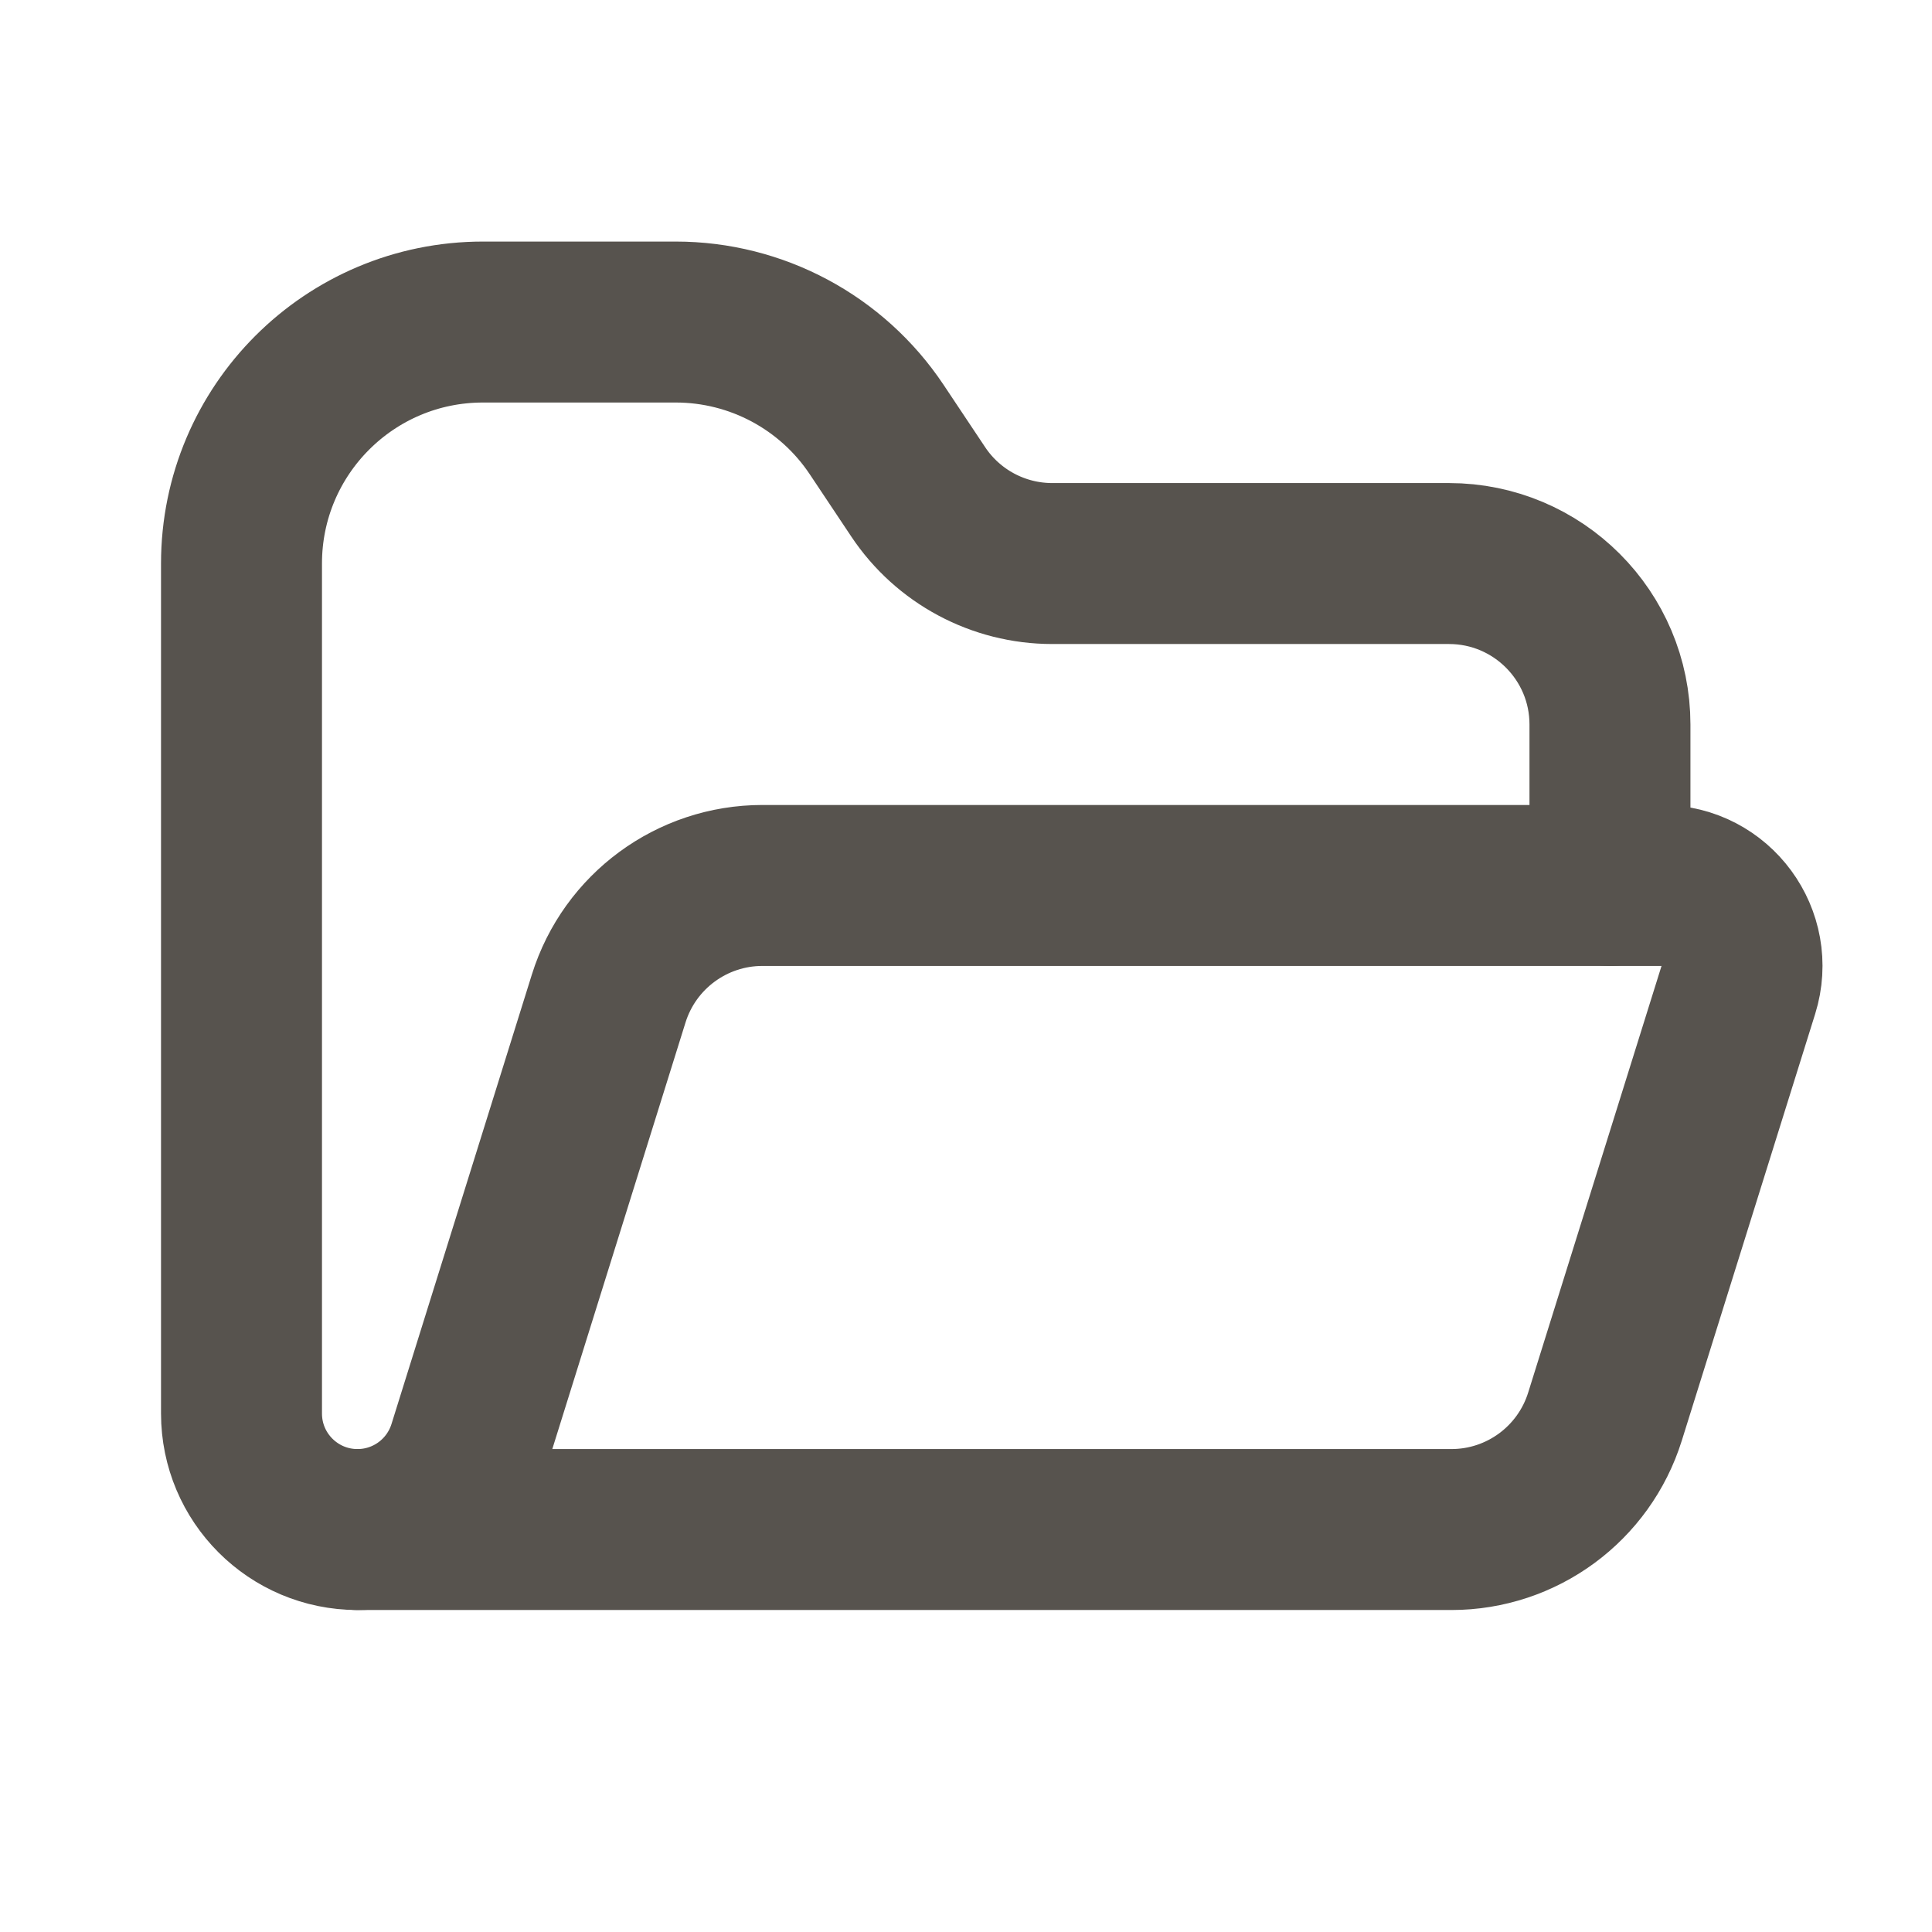
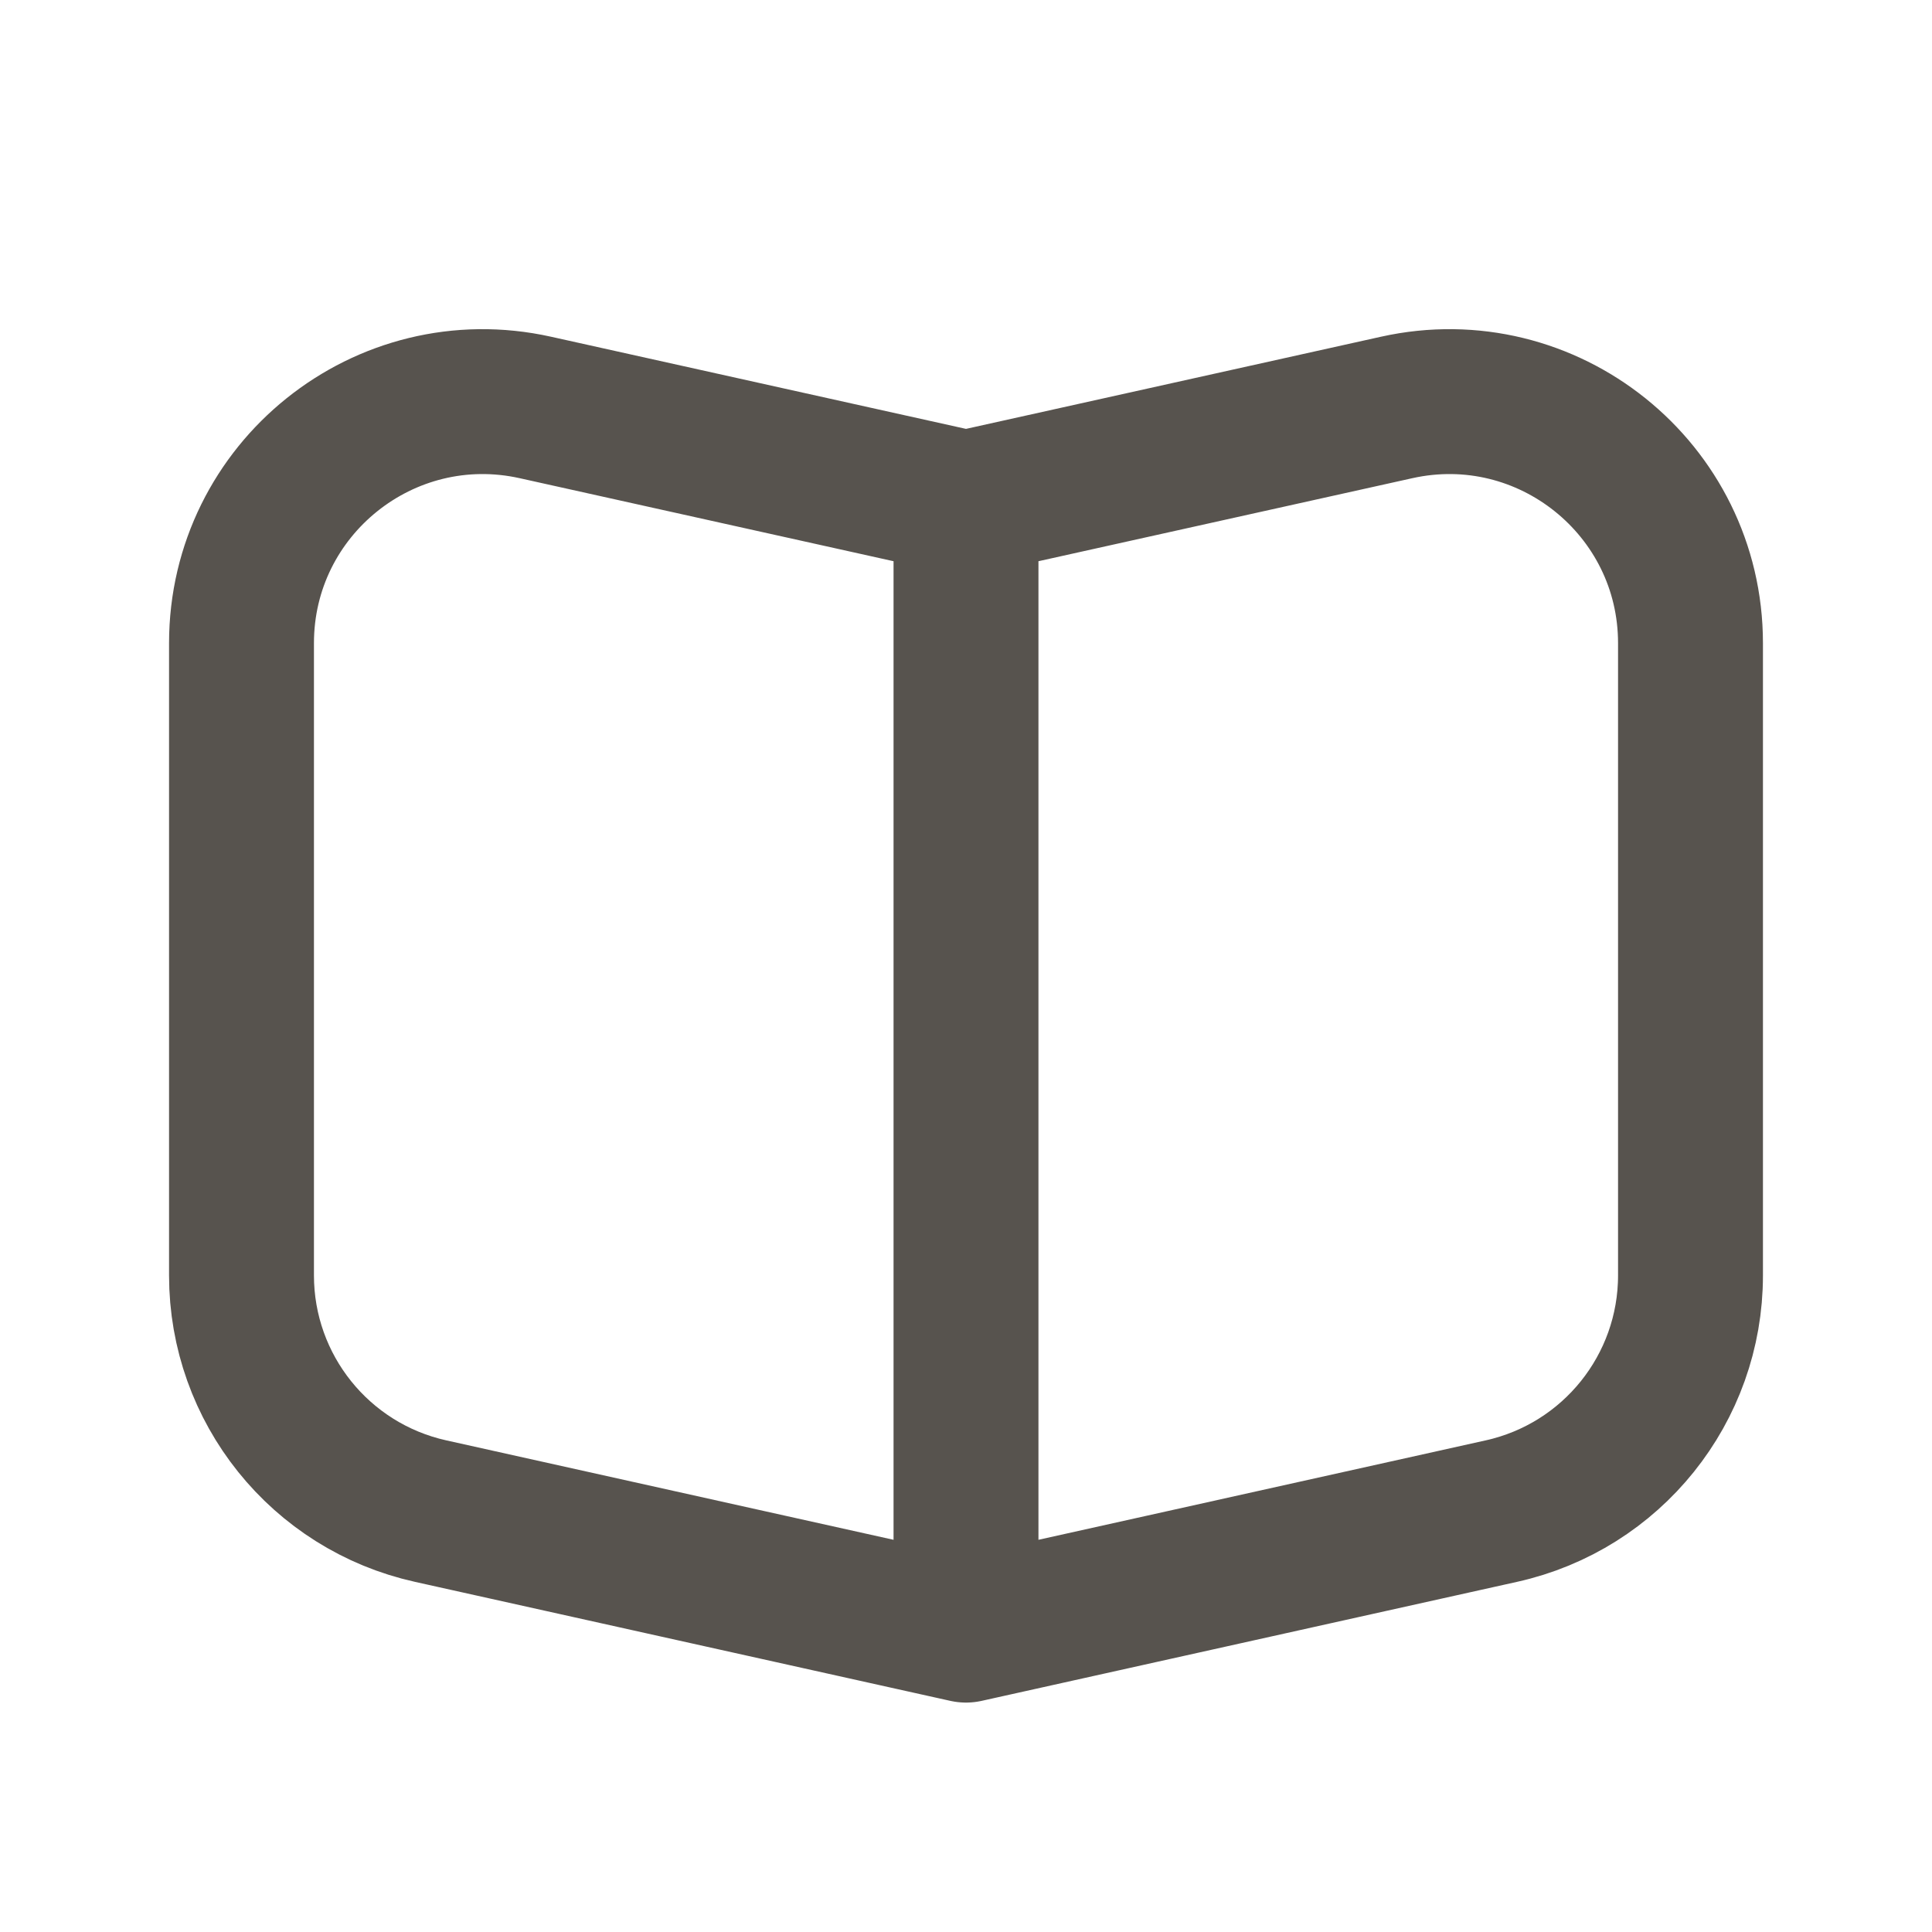
- <svg xmlns="http://www.w3.org/2000/svg" width="16" height="16" viewBox="0 0 16 16" fill="none">
-   <path d="M4 2.667H5.596C6.265 2.667 6.889 3.001 7.26 3.557L7.604 4.073C7.851 4.444 8.268 4.667 8.714 4.667H12C12.736 4.667 13.333 5.264 13.333 6V7.333H13.76C14.21 7.333 14.53 7.769 14.396 8.199L13.292 11.731C13.118 12.288 12.603 12.667 12.02 12.667H2.961C2.43 12.667 2 12.237 2 11.706V4.667C2 3.562 2.895 2.667 4 2.667Z" stroke="#57534E" stroke-width="1.333" stroke-linecap="round" stroke-linejoin="round" />
-   <path d="M2.961 12.667C3.381 12.667 3.752 12.394 3.878 11.993L5.041 8.269C5.215 7.712 5.731 7.333 6.314 7.333H13.334" stroke="#57534E" stroke-width="1.333" stroke-linecap="round" stroke-linejoin="round" />
+ <svg xmlns="http://www.w3.org/2000/svg" width="20" height="20" viewBox="0 0 20 20" fill="none">
+   <path d="M10 5.208L5.542 4.218C3.981 3.871 2.5 5.059 2.5 6.658V13.203C2.5 14.375 3.314 15.389 4.458 15.643L10 16.875M10 5.208L14.458 4.218C16.019 3.871 17.5 5.059 17.5 6.658V13.203C17.5 14.375 16.686 15.389 15.542 15.643L10 16.875M10 5.208V16.875" stroke="#57534E" stroke-width="1.5" stroke-linecap="round" stroke-linejoin="round" />
</svg>
